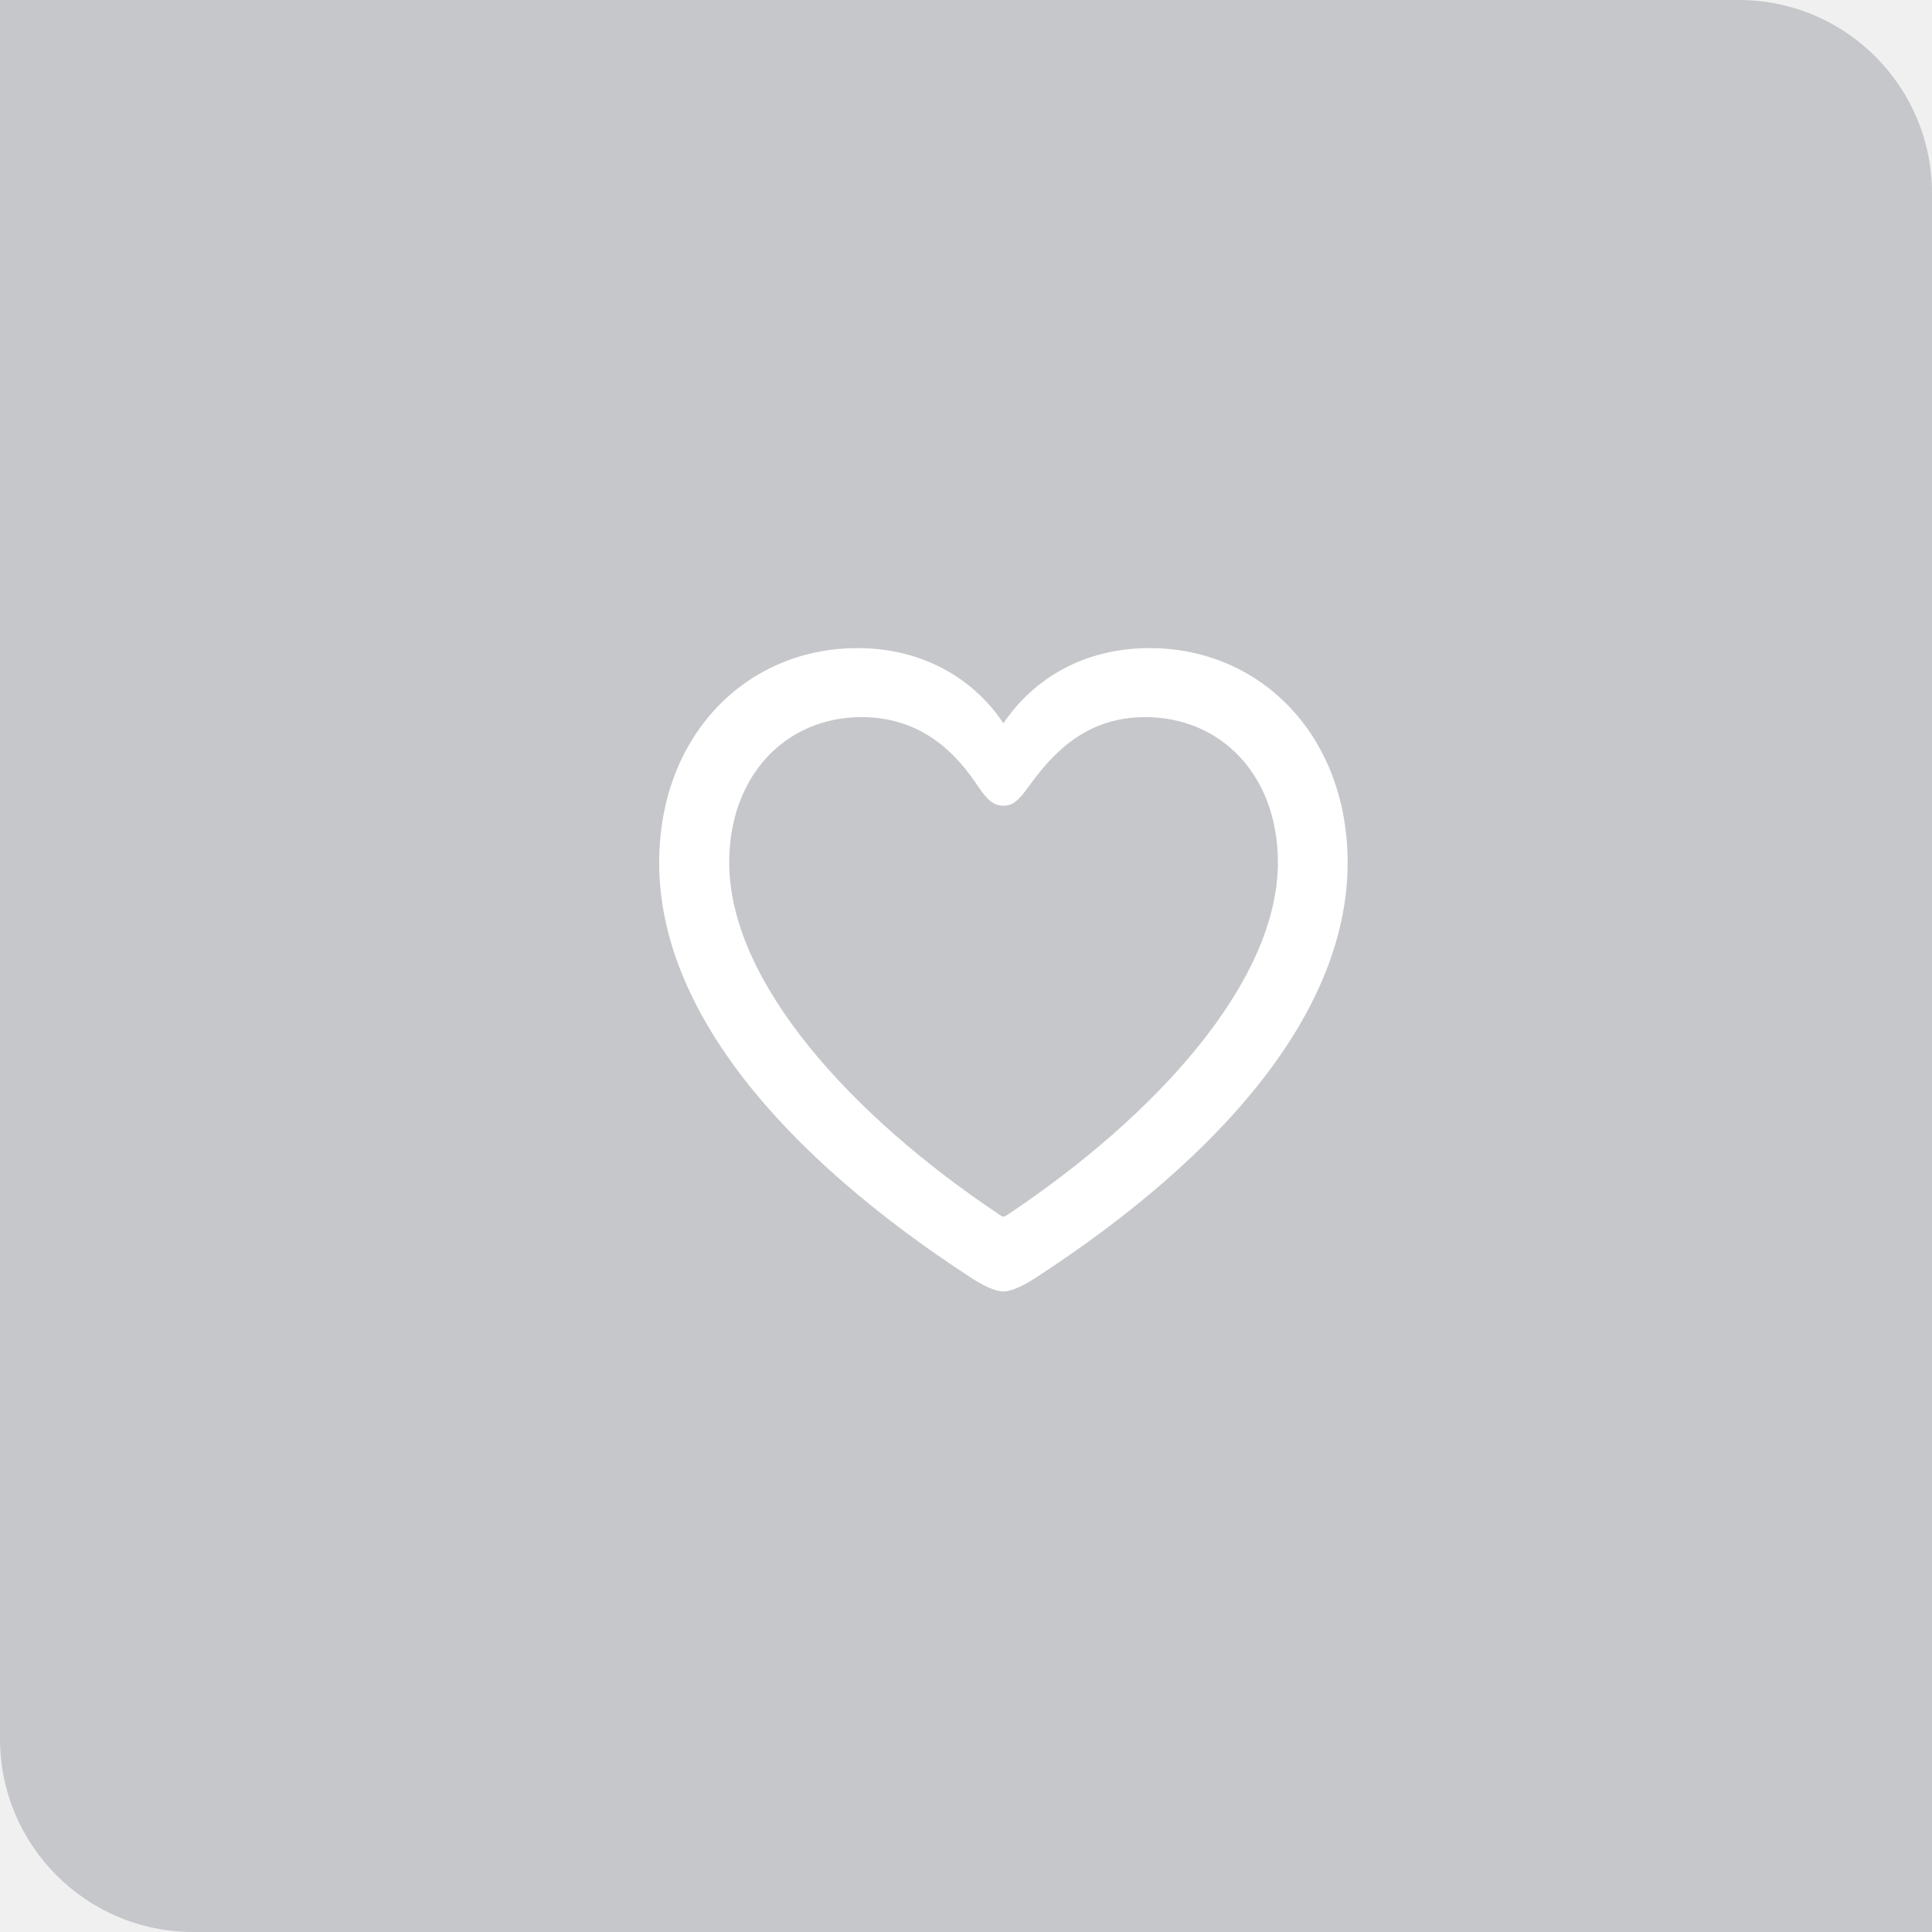
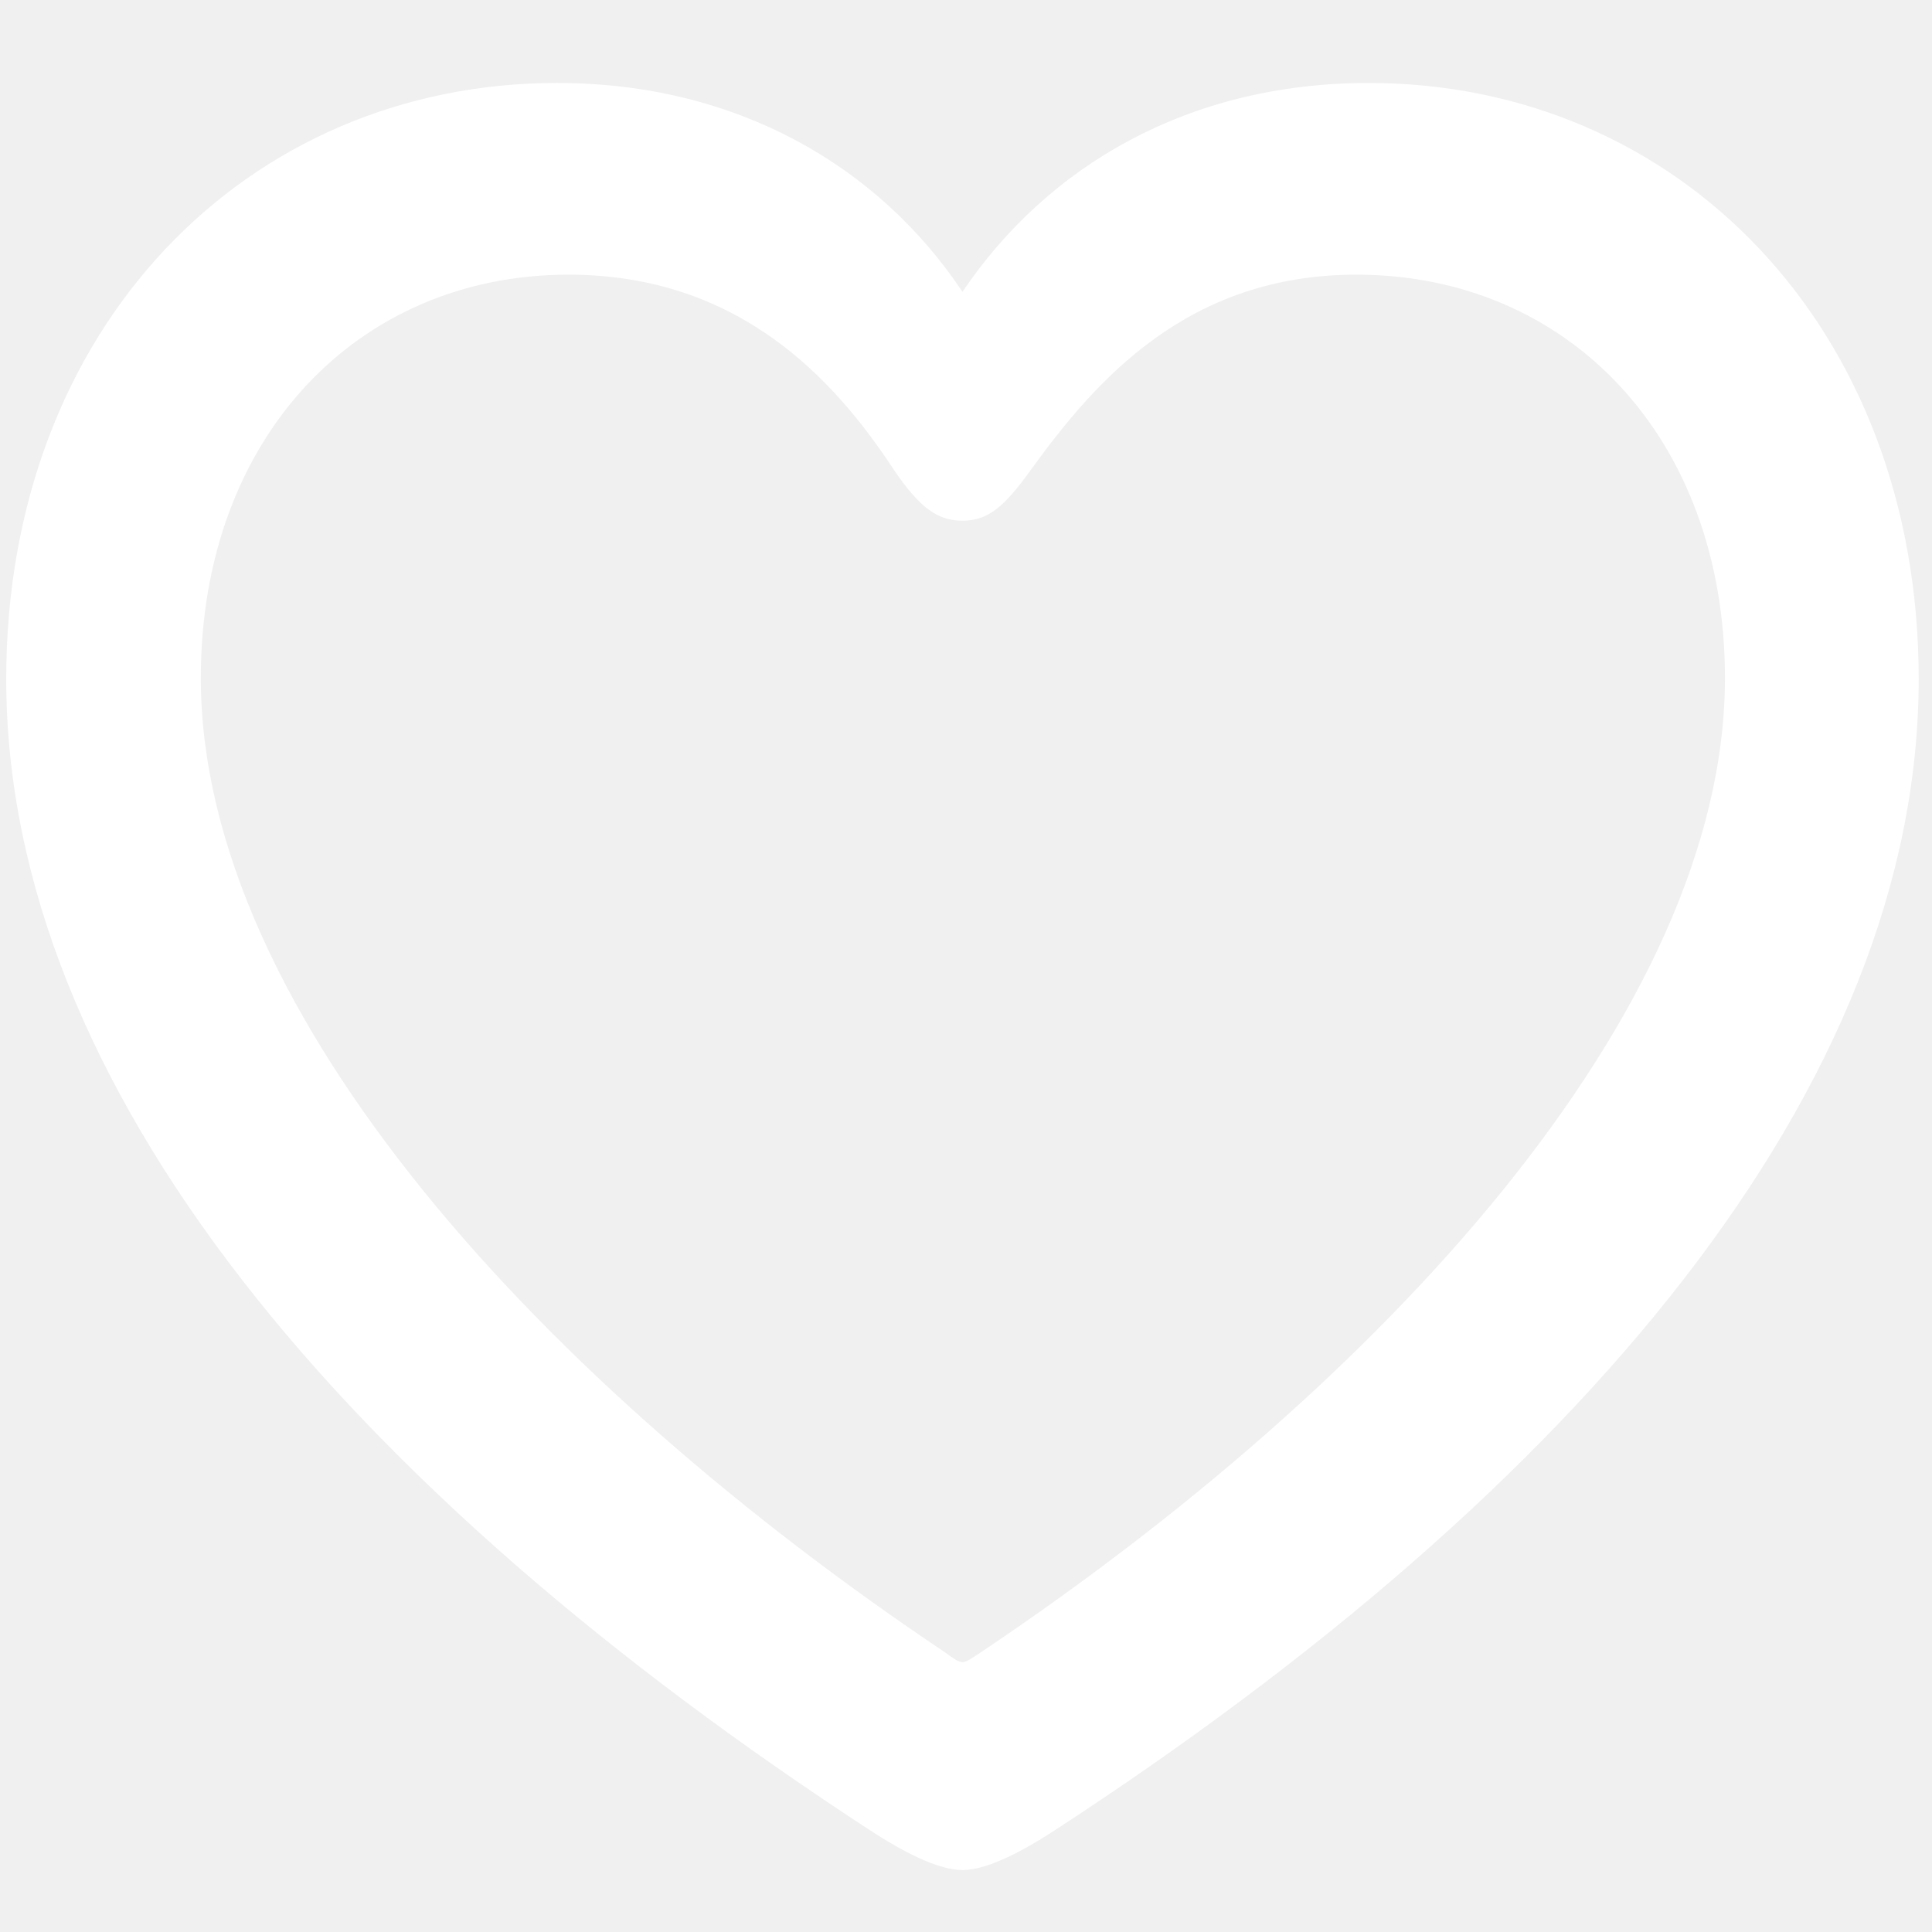
- <svg xmlns="http://www.w3.org/2000/svg" width="50" height="50" viewBox="0 0 50 50" fill="none">
-   <path d="M0 0H45C47.761 0 50 2.239 50 5V50H5C2.239 50 0 47.761 0 45V0Z" fill="#C6C7CA" />
-   <path d="M17.059 22.326C17.059 26.12 20.219 29.869 25.131 33.068C25.404 33.245 25.739 33.423 25.968 33.423C26.197 33.423 26.531 33.245 26.804 33.068C31.725 29.869 34.877 26.12 34.877 22.326C34.877 19.047 32.632 16.773 29.753 16.773C28.072 16.773 26.76 17.546 25.968 18.719C25.193 17.555 23.872 16.773 22.191 16.773C19.303 16.773 17.059 19.047 17.059 22.326ZM18.872 22.317C18.872 20.078 20.334 18.559 22.297 18.559C23.881 18.559 24.77 19.527 25.325 20.371C25.572 20.735 25.739 20.851 25.968 20.851C26.205 20.851 26.355 20.727 26.61 20.371C27.209 19.545 28.063 18.559 29.639 18.559C31.611 18.559 33.072 20.078 33.072 22.317C33.072 25.445 29.85 28.91 26.135 31.397C26.056 31.451 26.003 31.486 25.968 31.486C25.932 31.486 25.88 31.451 25.809 31.397C22.094 28.91 18.872 25.445 18.872 22.317Z" fill="white" />
+ <svg xmlns="http://www.w3.org/2000/svg" width="18" height="18" viewBox="0 0 18 18" fill="none">
+   <path d="M0.058 6.326C0.058 10.12 3.218 13.869 8.13 17.068C8.403 17.245 8.738 17.423 8.967 17.423C9.196 17.423 9.53 17.245 9.803 17.068C14.724 13.869 17.876 10.12 17.876 6.326C17.876 3.047 15.631 0.773 12.752 0.773C11.071 0.773 9.759 1.546 8.967 2.719C8.192 1.555 6.871 0.773 5.19 0.773C2.302 0.773 0.058 3.047 0.058 6.326ZM1.871 6.317C1.871 4.078 3.332 2.559 5.296 2.559C6.88 2.559 7.769 3.527 8.324 4.371C8.571 4.736 8.738 4.851 8.967 4.851C9.204 4.851 9.354 4.727 9.609 4.371C10.208 3.545 11.062 2.559 12.638 2.559C14.61 2.559 16.071 4.078 16.071 6.317C16.071 9.444 12.849 12.909 9.134 15.397C9.055 15.45 9.002 15.486 8.967 15.486C8.931 15.486 8.879 15.45 8.808 15.397C5.093 12.909 1.871 9.444 1.871 6.317Z" fill="white" />
</svg>
